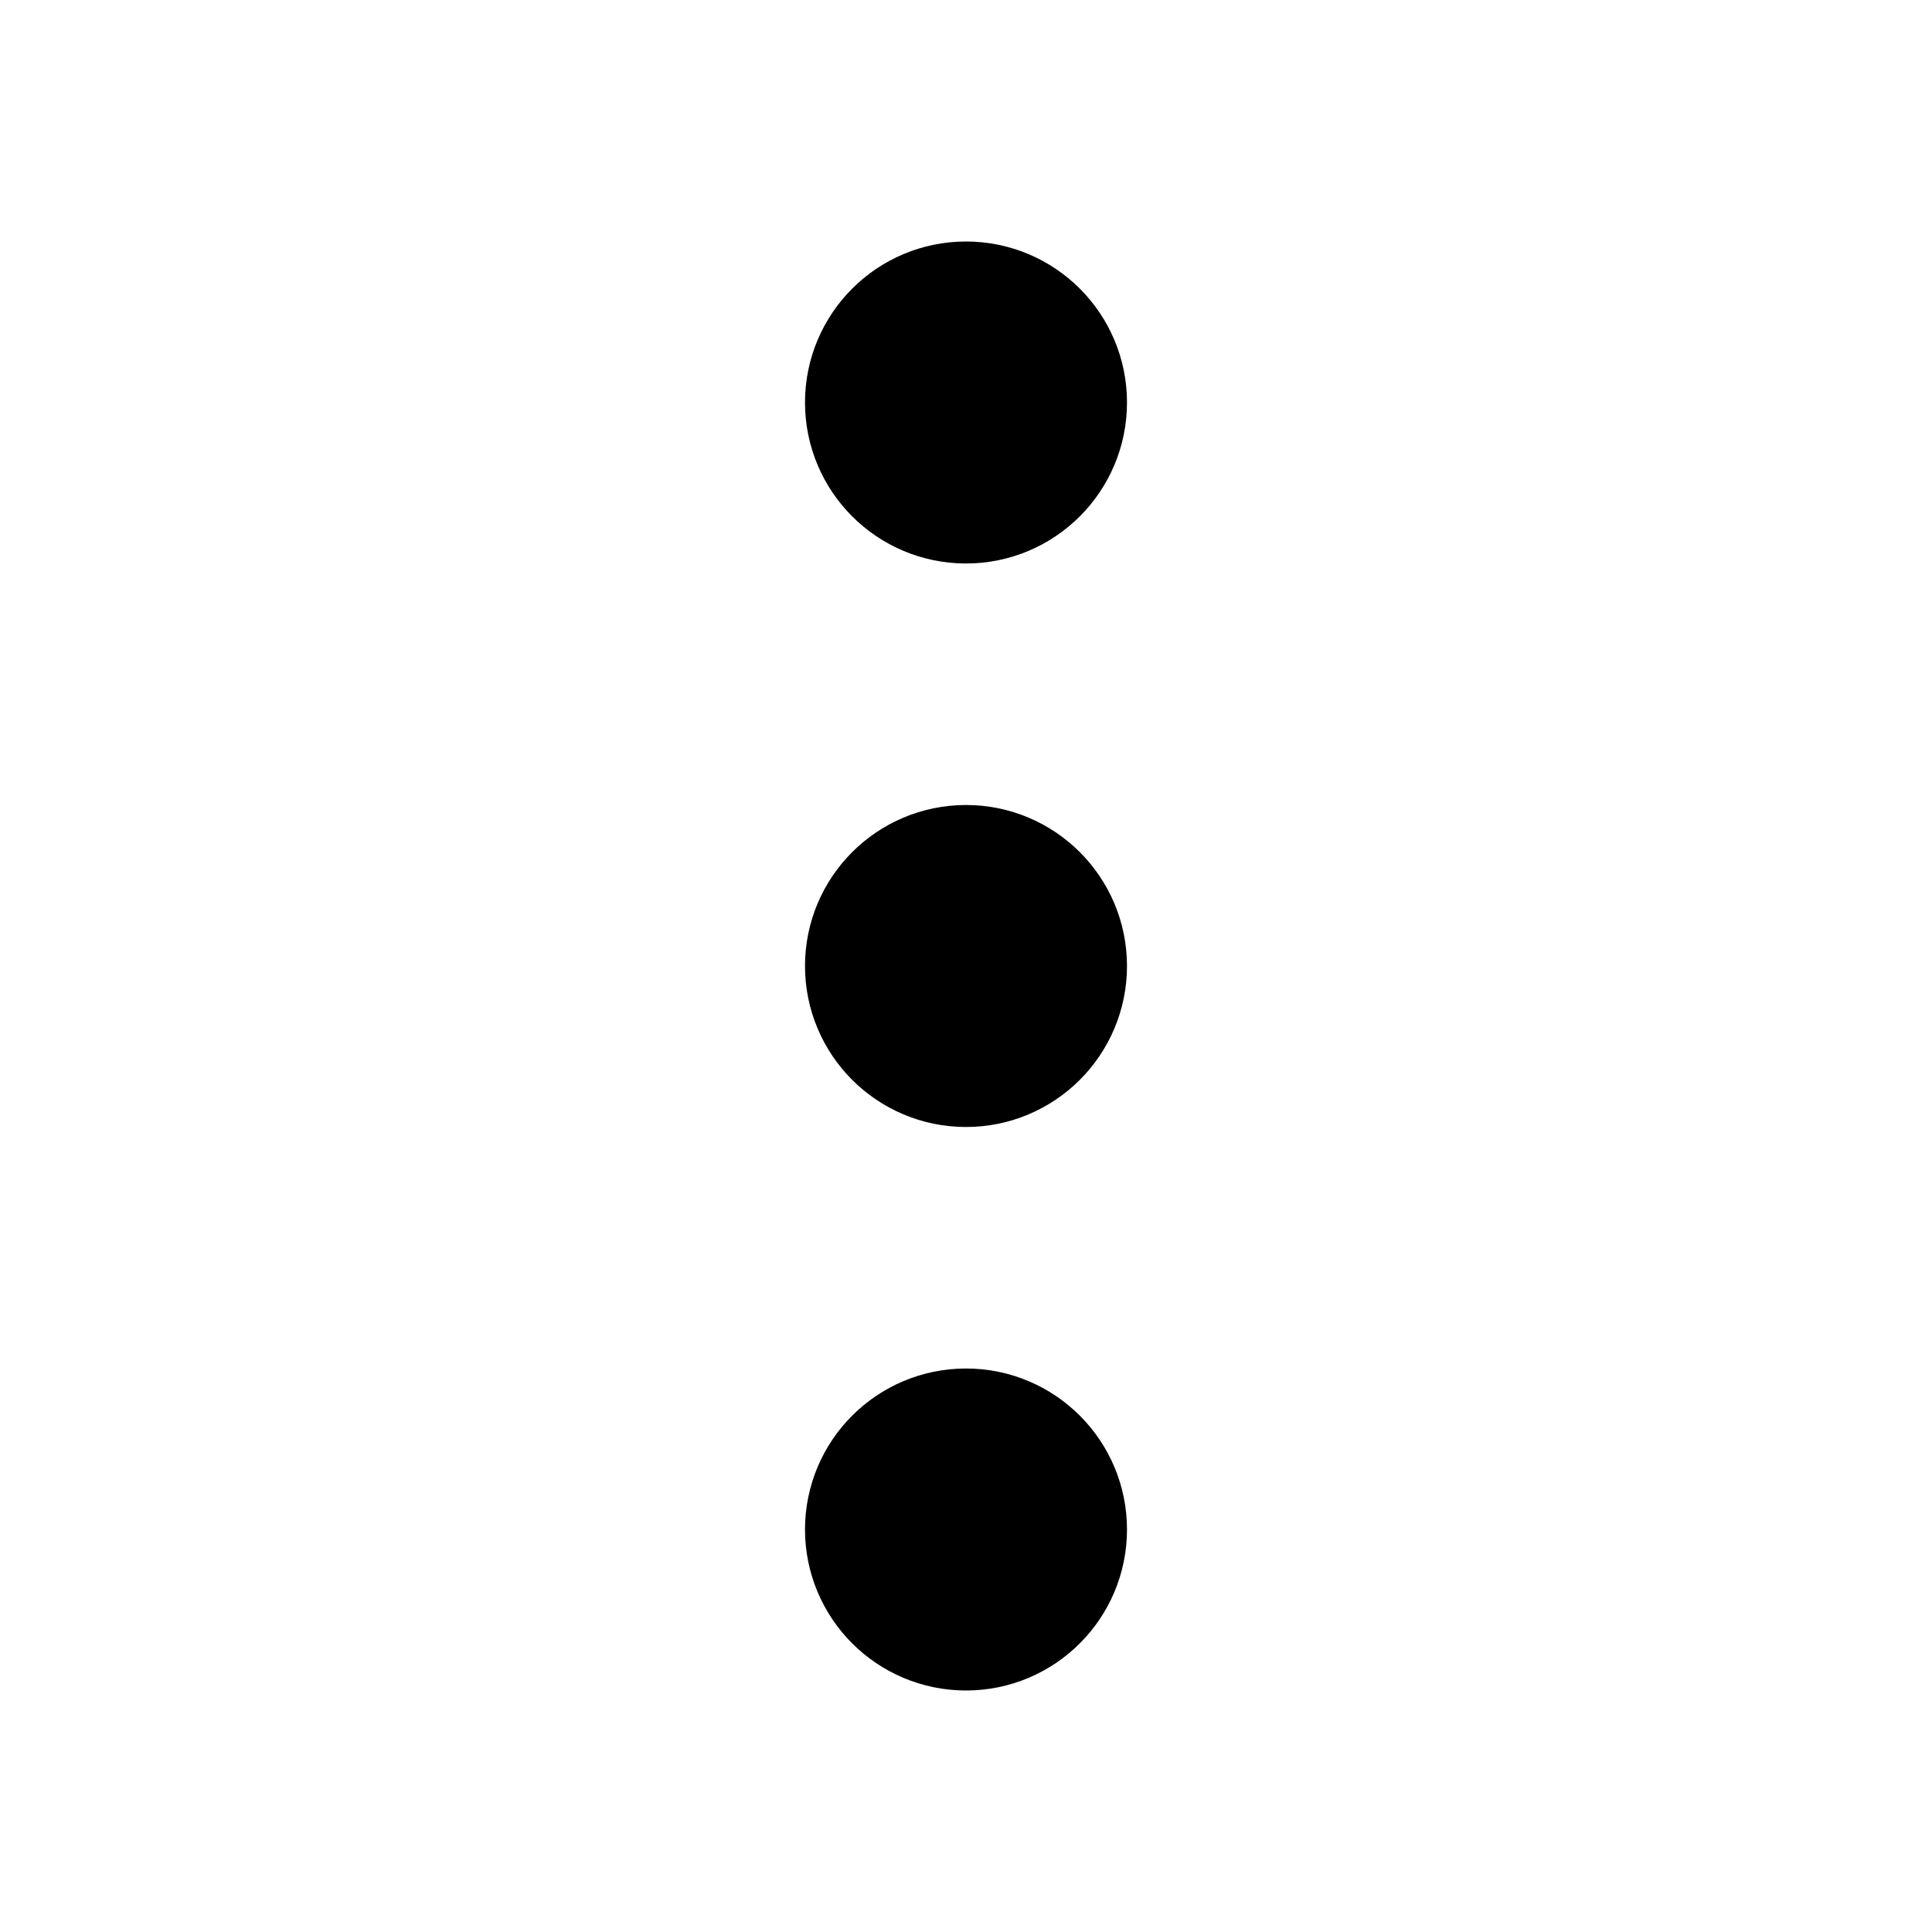
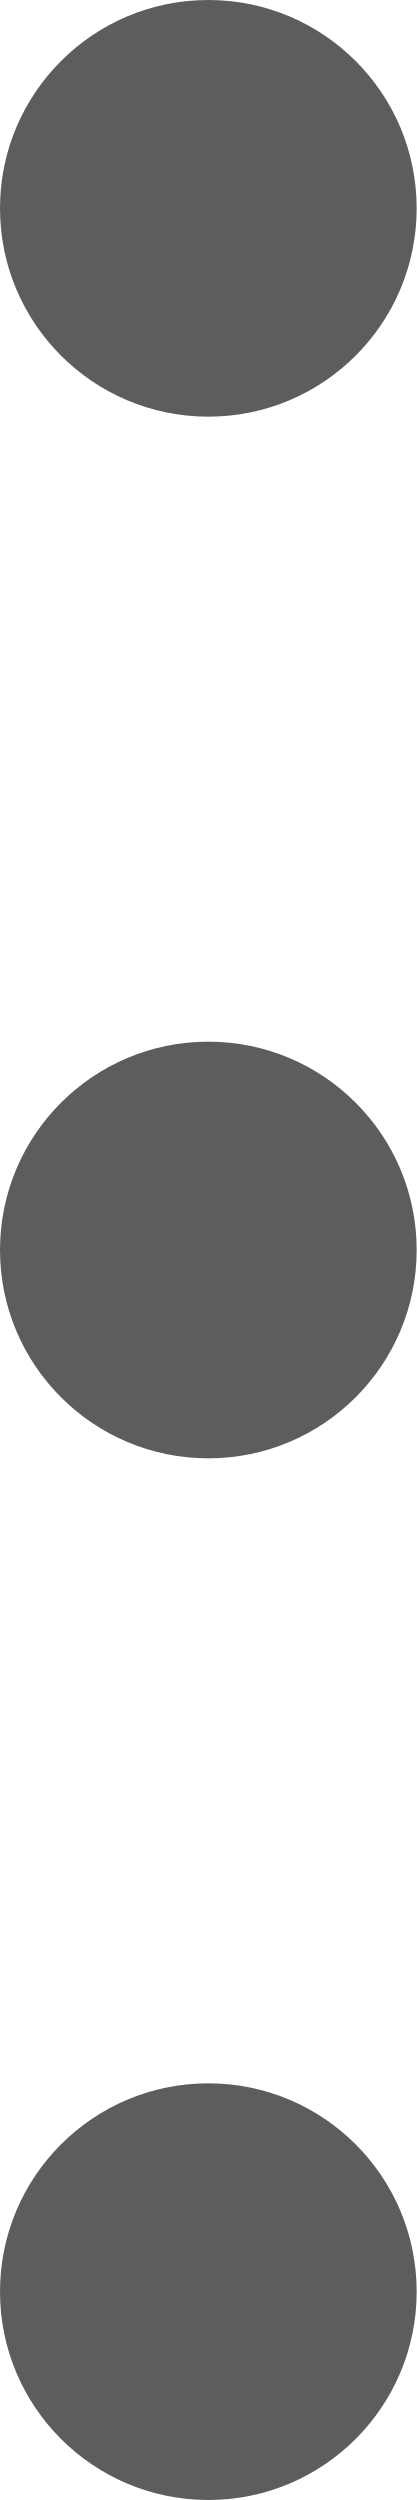
- <svg xmlns="http://www.w3.org/2000/svg" width="24" height="24" viewBox="0 0 24 24" fill="none" stroke="currentColor" stroke-width="2" stroke-linecap="round" stroke-linejoin="round">
-   <circle cx="12" cy="5" r="1" />
-   <circle cx="12" cy="12" r="1" />
-   <circle cx="12" cy="19" r="1" />
+ <svg xmlns="http://www.w3.org/2000/svg" width="2" height="12" viewBox="0 0 2 12" fill="none">
+   <circle cx="1" cy="1" r="1" fill="#5D5D5D" />
+   <circle cx="1" cy="6" r="1" fill="#5D5D5D" />
+   <circle cx="1" cy="11" r="1" fill="#5D5D5D" />
</svg>
